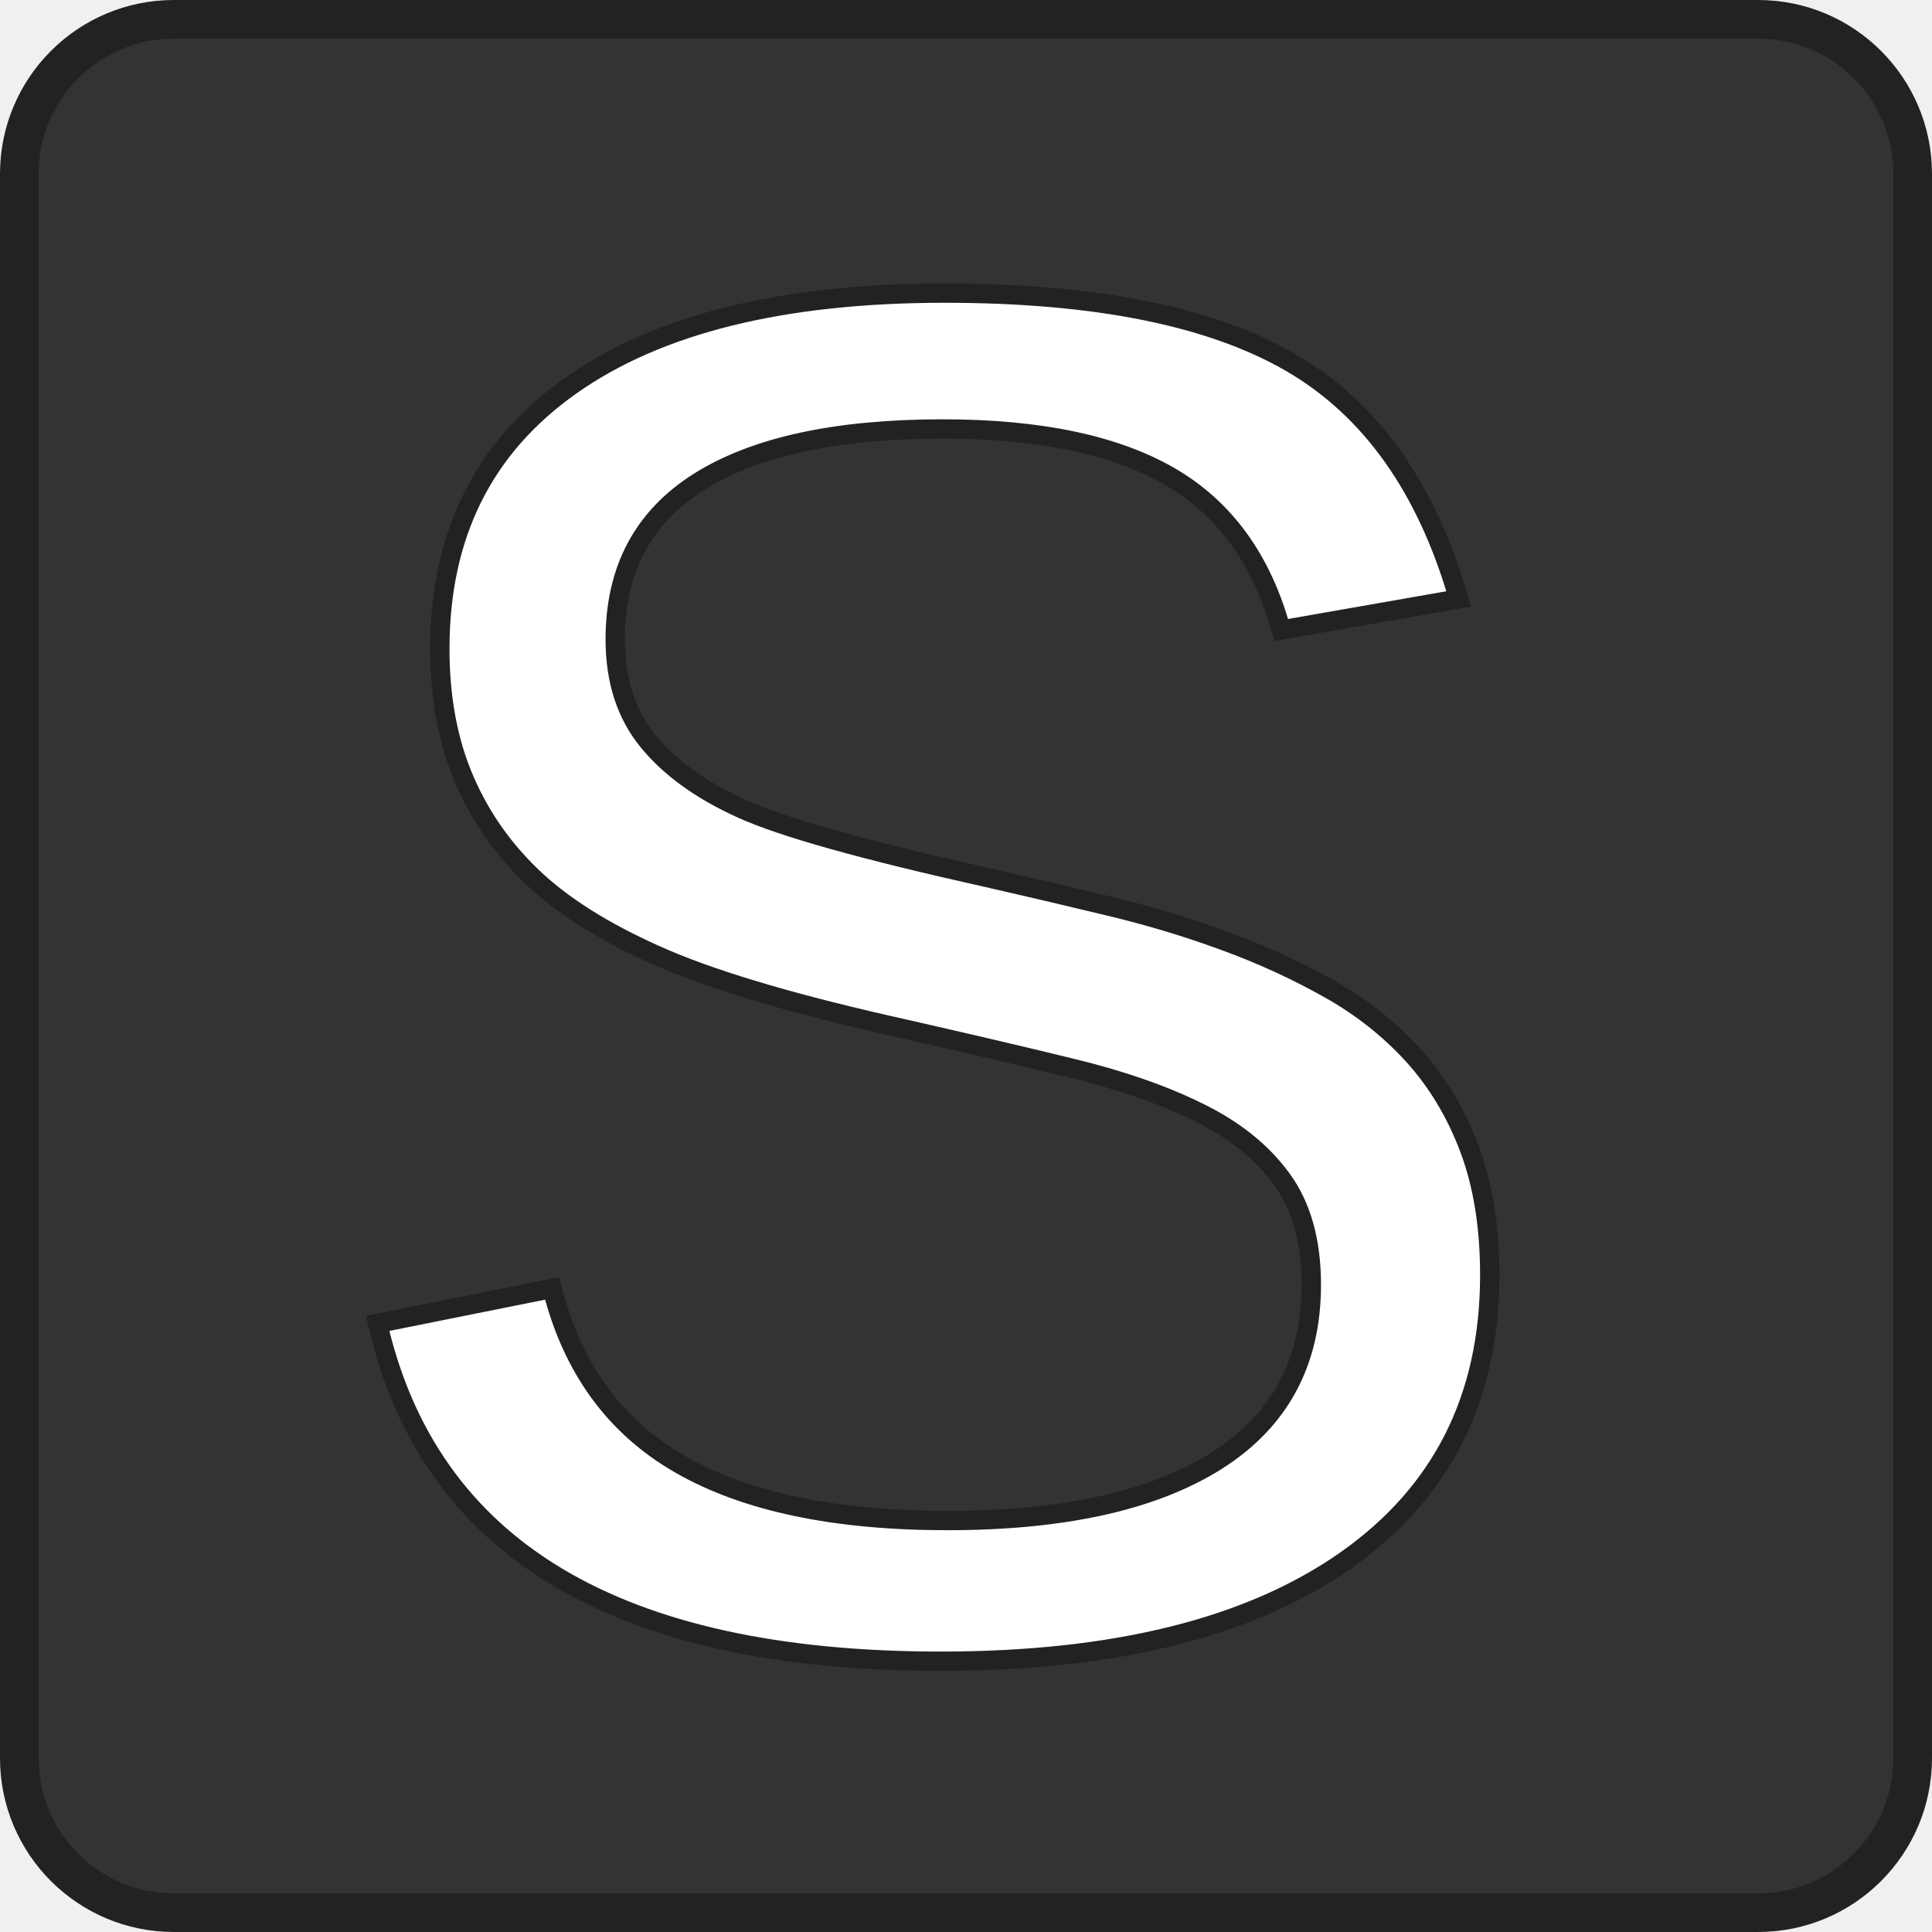
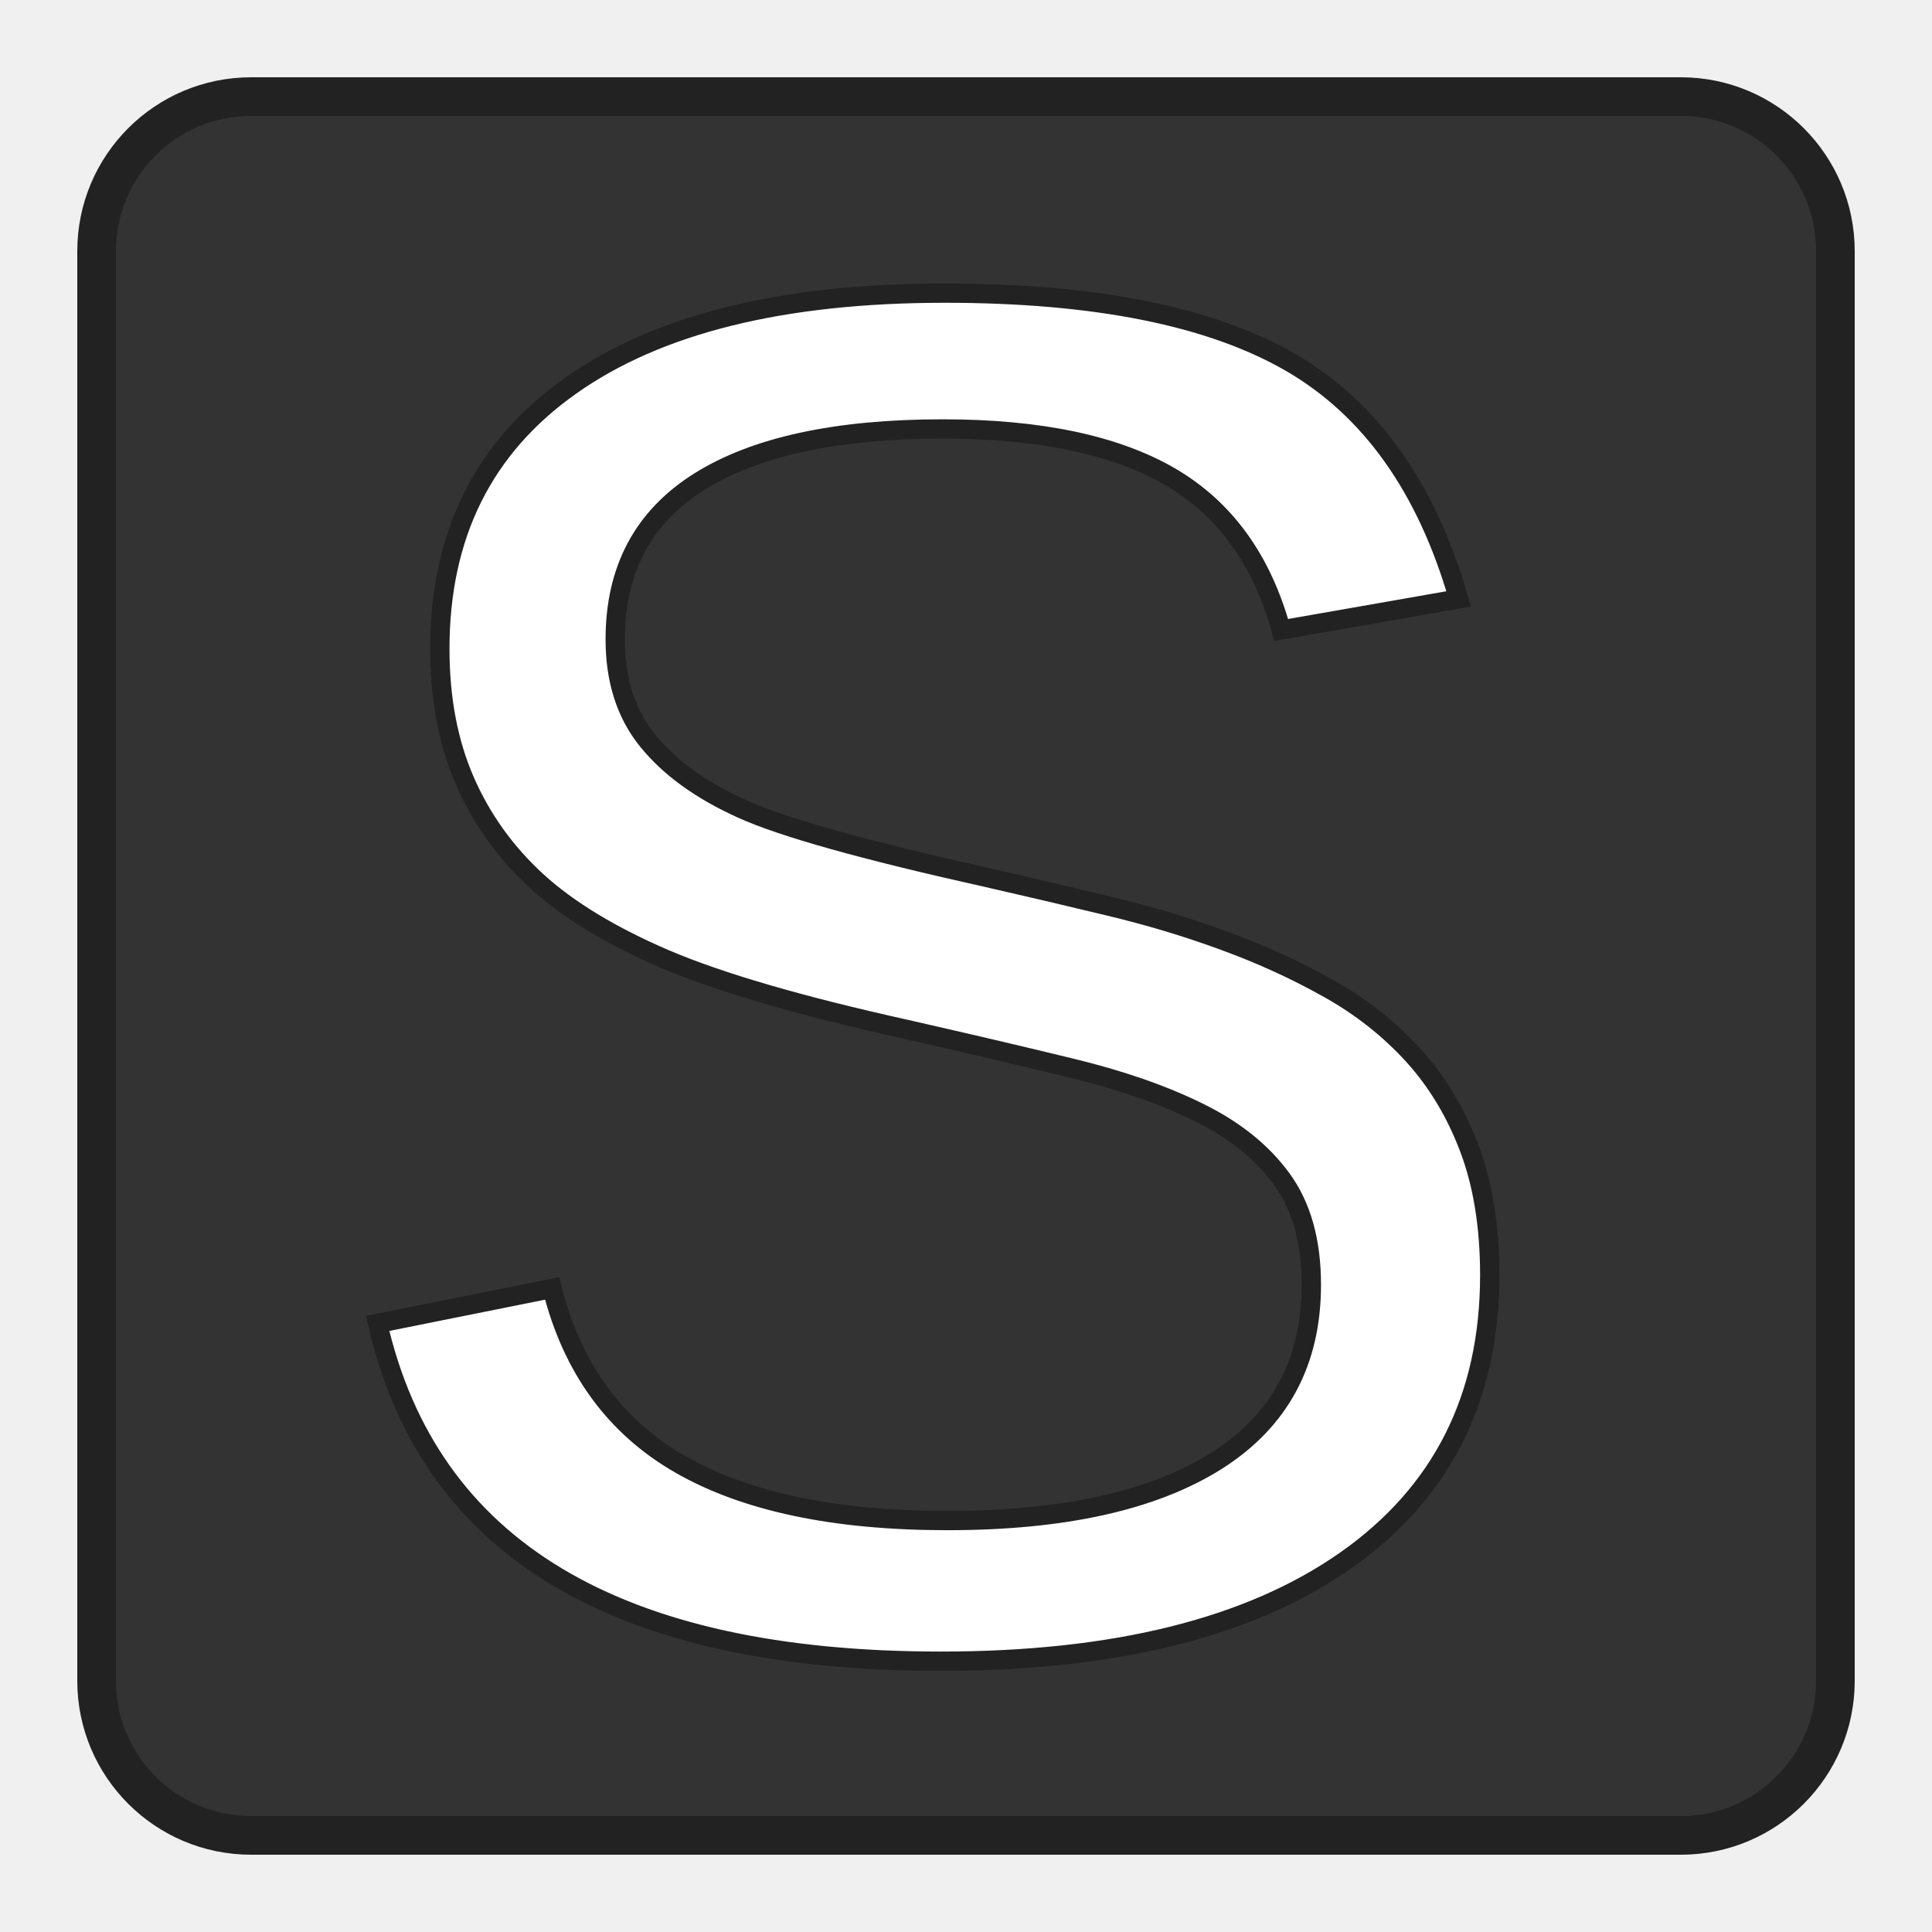
<svg xmlns="http://www.w3.org/2000/svg" viewBox="0 0 100 100" width="100" height="100">
-   <rect x="1" y="1" width="98" height="98" rx="8" fill="#333" stroke="#222" stroke-width="2" />
+   <rect x="5" y="5" width="90" height="90" rx="8" fill="#333" stroke="#222" stroke-width="2" />
  <text x="15" y="85" font-family="Arial" font-size="100" fill="#fff" stroke="#222" stroke-width="1">S</text>
</svg>
